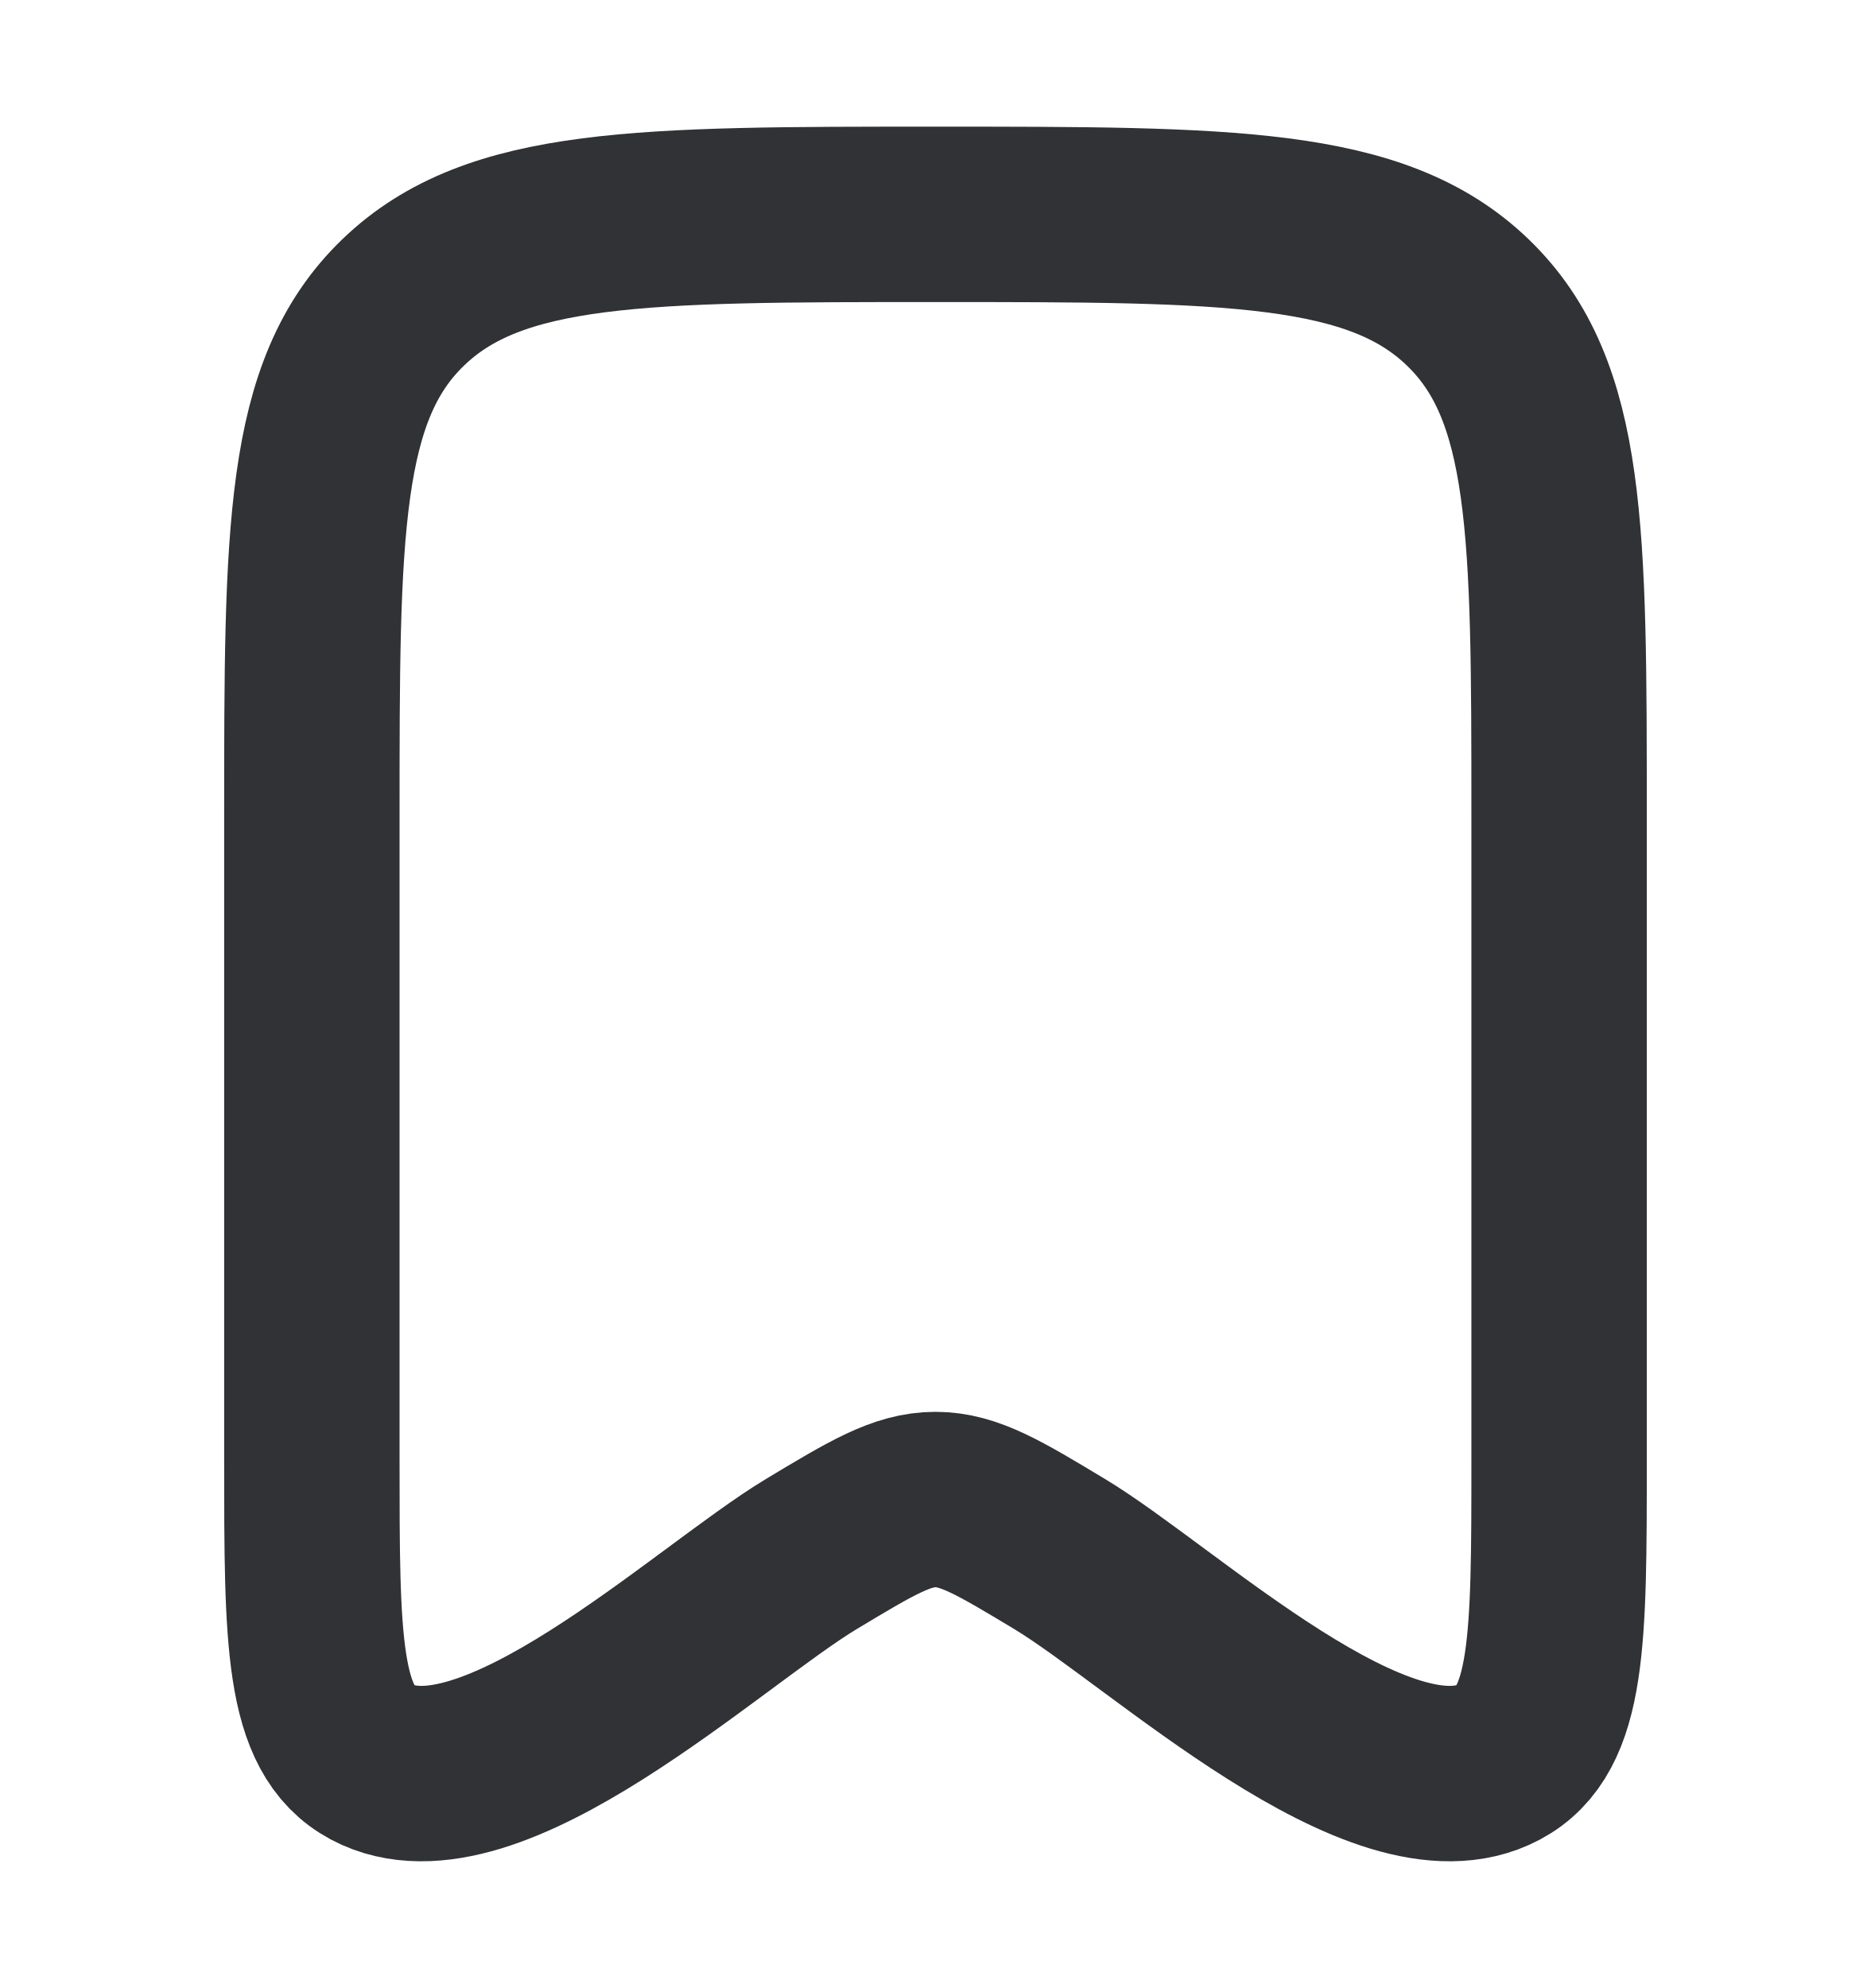
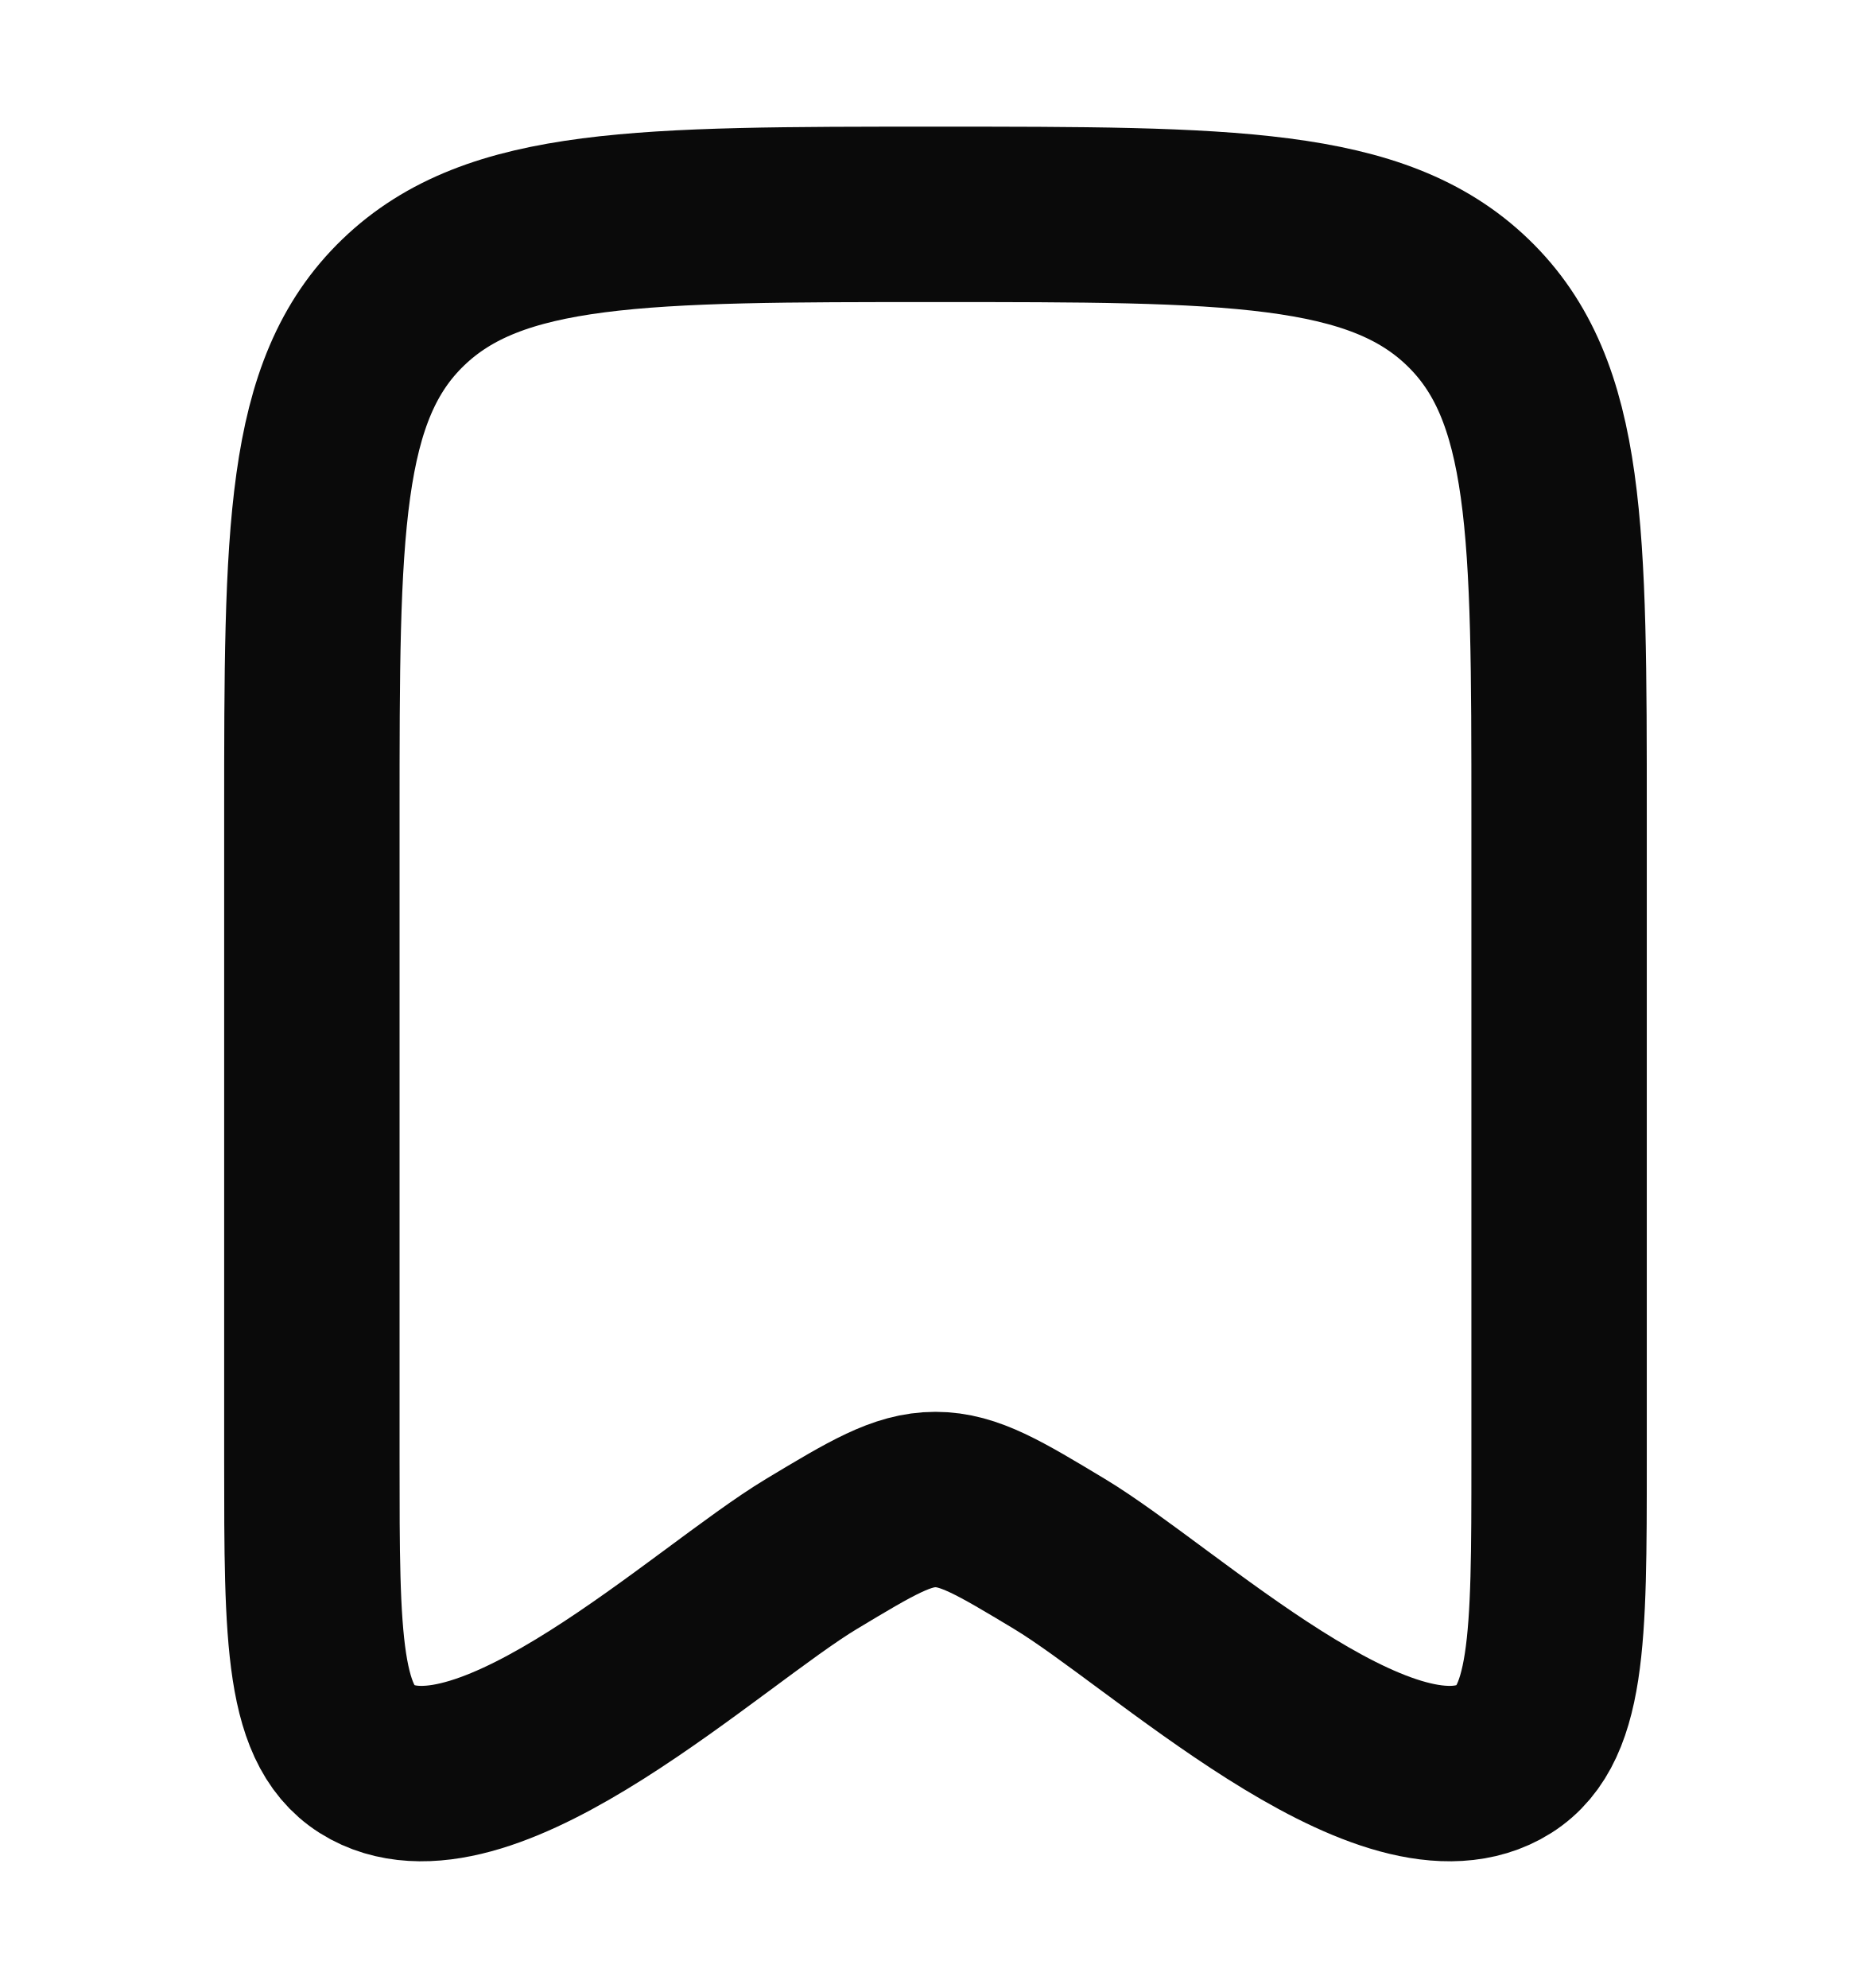
<svg xmlns="http://www.w3.org/2000/svg" width="16" height="17" viewBox="0 0 16 17" fill="none">
-   <path d="M2.667 12.487V6.972C2.667 4.549 2.667 3.338 3.448 2.586C4.229 1.833 5.486 1.833 8 1.833C10.514 1.833 11.771 1.833 12.552 2.586C13.333 3.338 13.333 4.549 13.333 6.972V12.487C13.333 14.024 13.333 14.793 12.818 15.068C11.82 15.601 9.949 13.823 9.06 13.288C8.545 12.978 8.287 12.823 8 12.823C7.713 12.823 7.456 12.978 6.94 13.288C6.051 13.823 4.18 15.601 3.182 15.068C2.667 14.793 2.667 14.024 2.667 12.487Z" stroke="#313235" stroke-width="1.5" stroke-linecap="round" stroke-linejoin="round" />
+   <path d="M2.667 12.487V6.972C2.667 4.549 2.667 3.338 3.448 2.586C4.229 1.833 5.486 1.833 8 1.833C10.514 1.833 11.771 1.833 12.552 2.586C13.333 3.338 13.333 4.549 13.333 6.972V12.487C13.333 14.024 13.333 14.793 12.818 15.068C11.82 15.601 9.949 13.823 9.06 13.288C8.545 12.978 8.287 12.823 8 12.823C7.713 12.823 7.456 12.978 6.94 13.288C6.051 13.823 4.18 15.601 3.182 15.068C2.667 14.793 2.667 14.024 2.667 12.487Z" stroke="#0a0a0a" stroke-width="1.5" stroke-linecap="round" stroke-linejoin="round" />
</svg>
